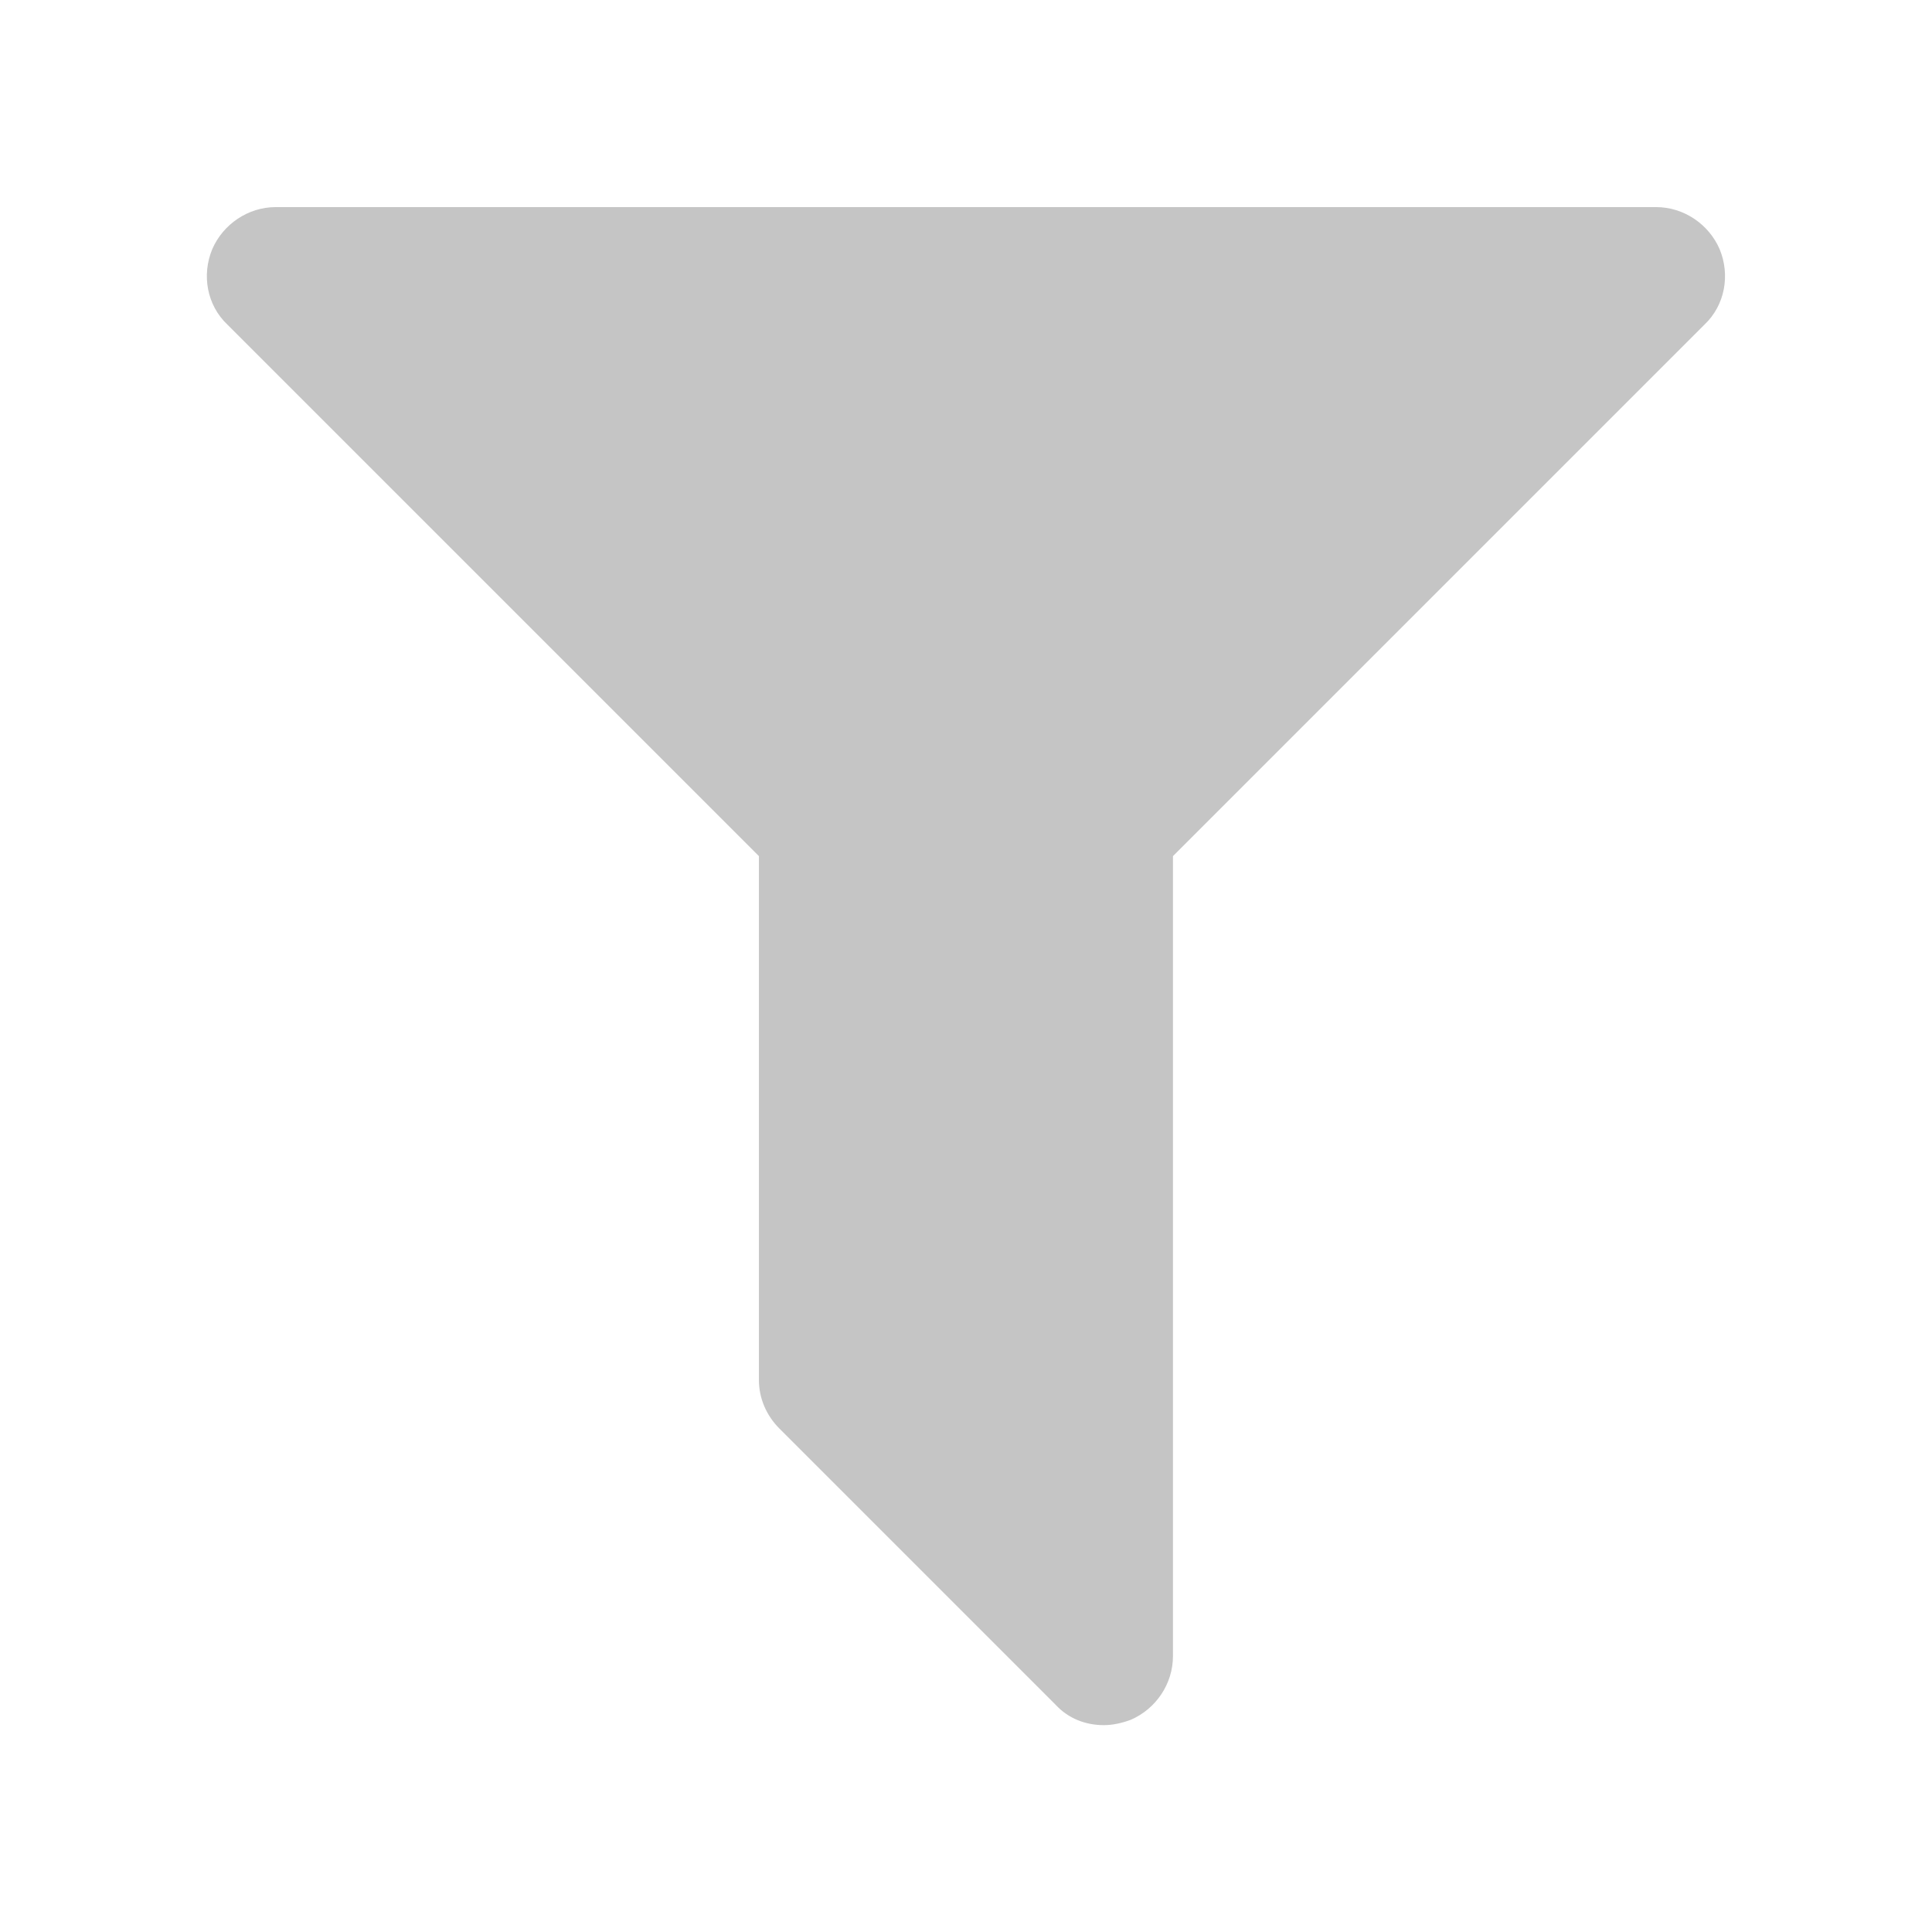
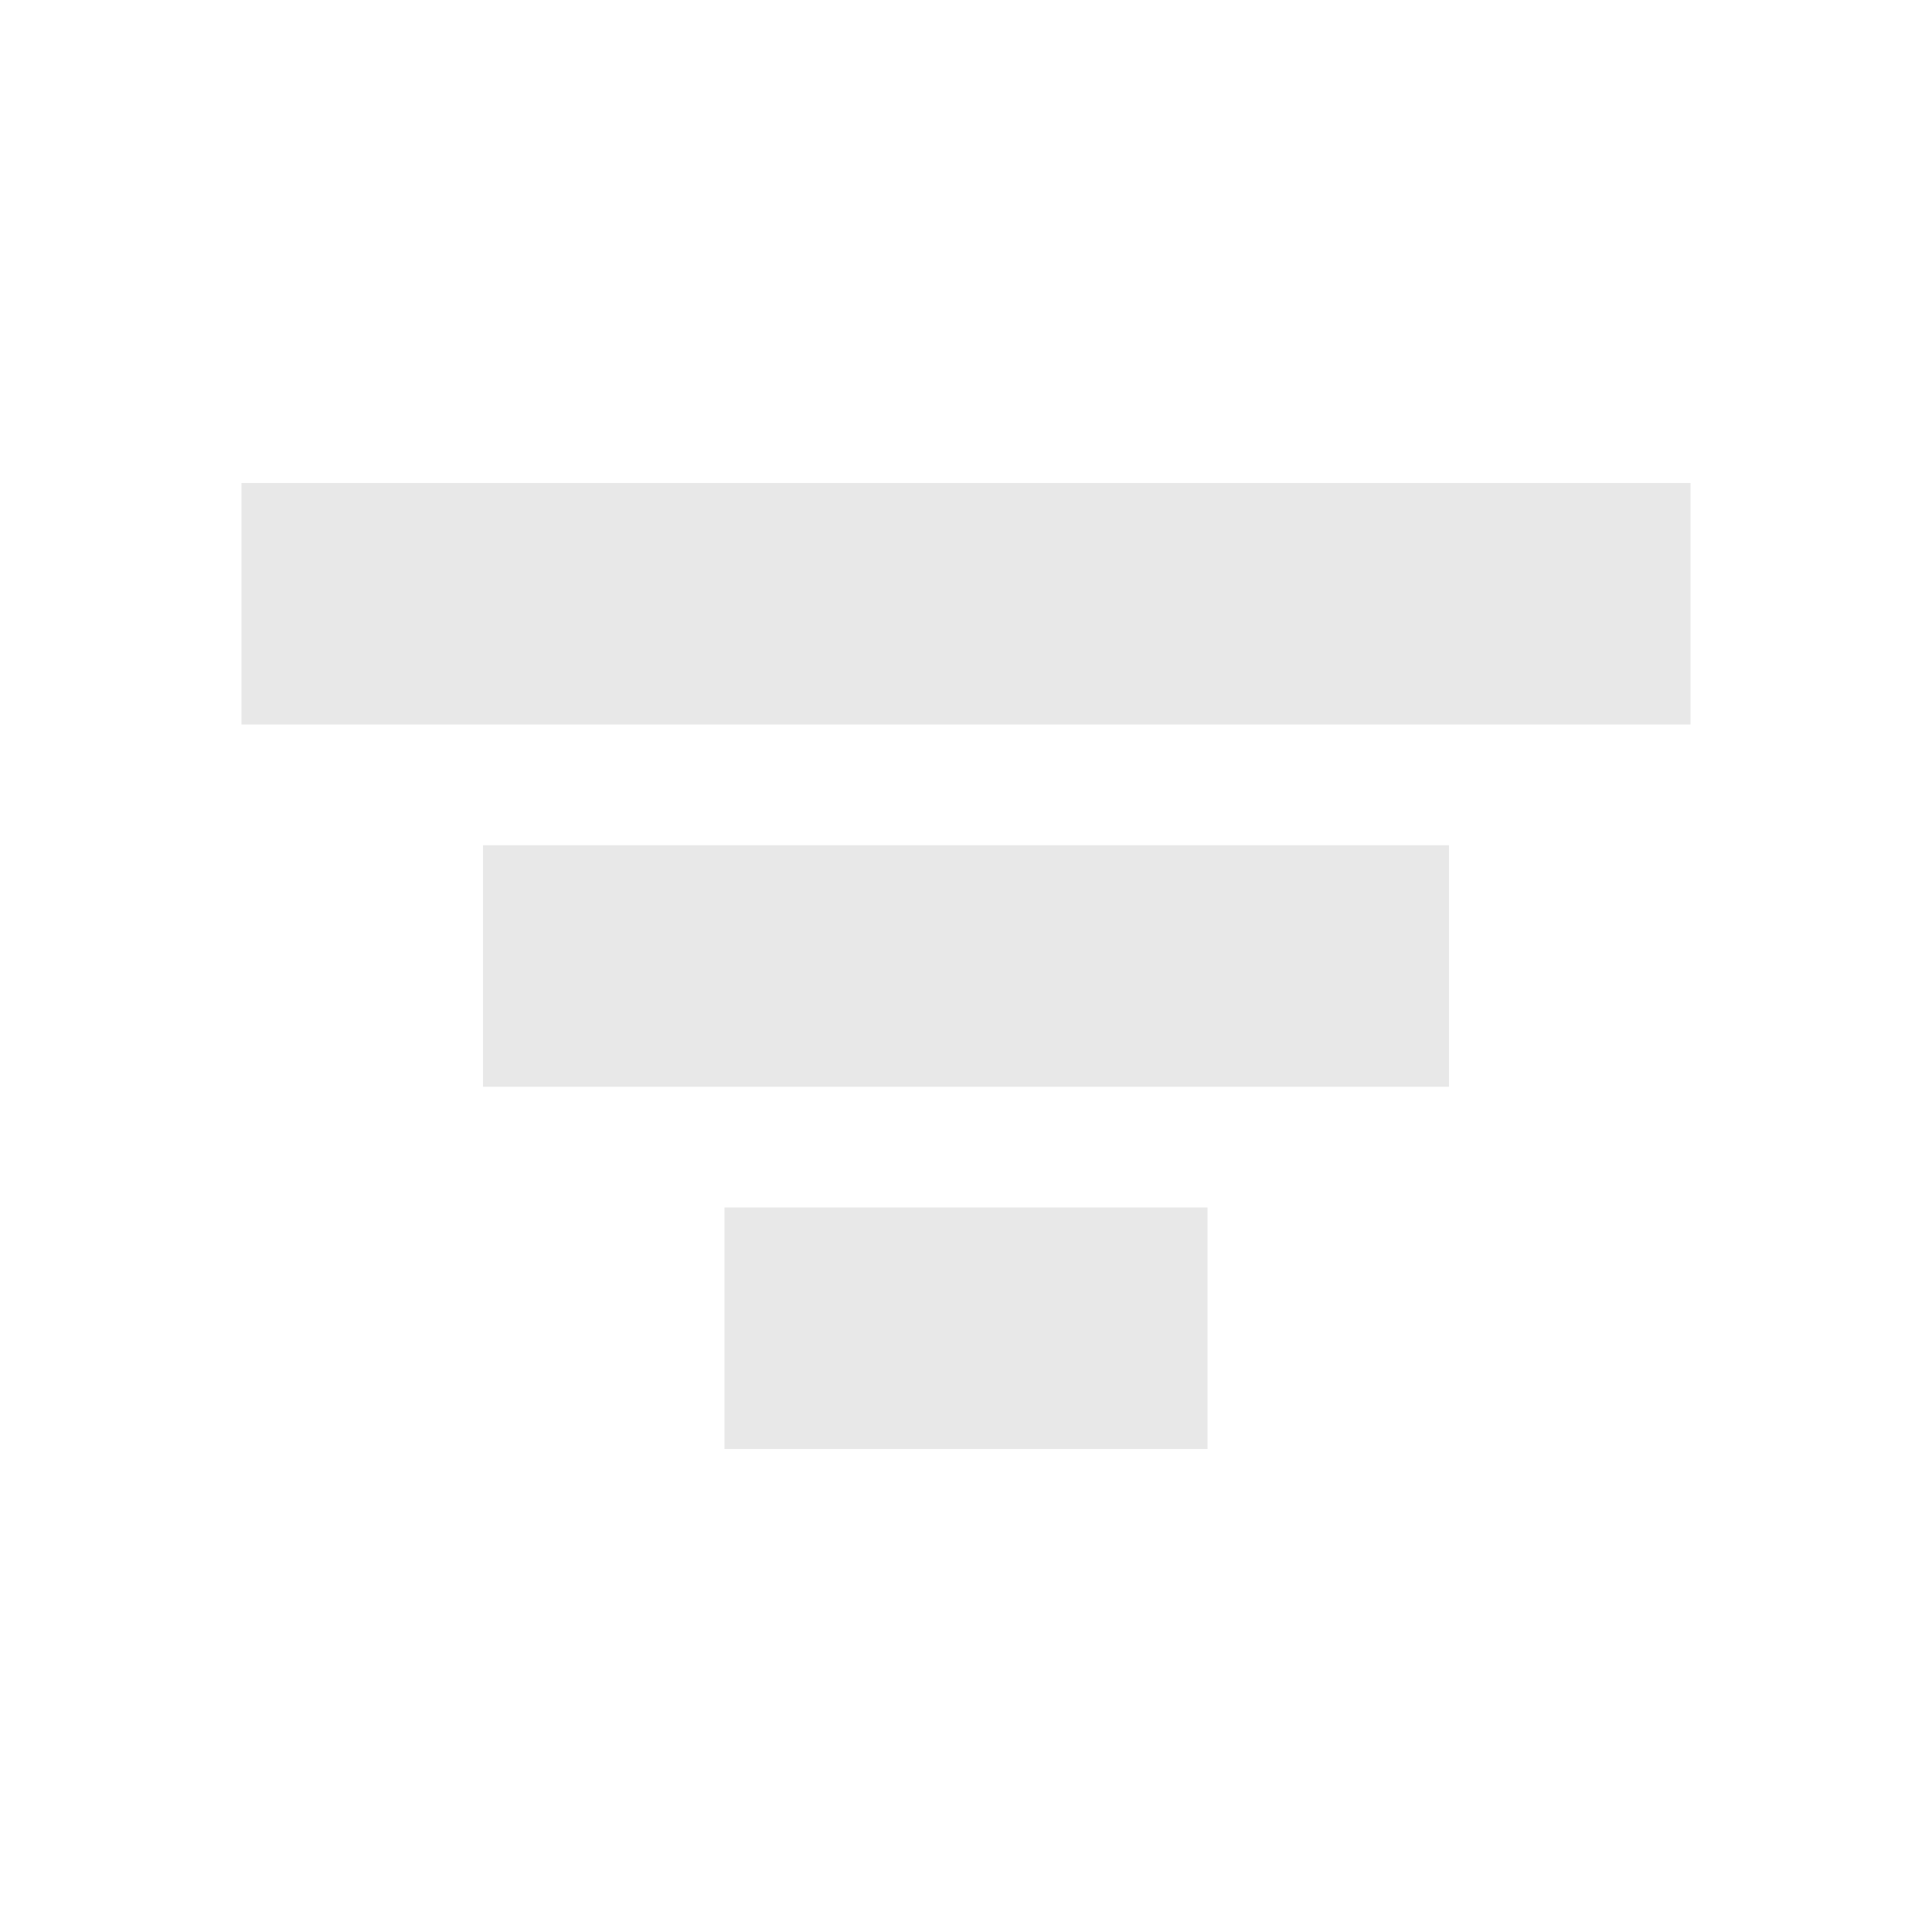
- <svg xmlns="http://www.w3.org/2000/svg" version="1.1" width="16" height="16" viewBox="0 0 16 16">
-   <path fill="#c5c5c5" d="M14.241 2.063c0.089 0.214 0.045 0.464-0.125 0.625l-4.402 4.402v6.625c0 0.232-0.143 0.438-0.348 0.527-0.071 0.027-0.152 0.045-0.223 0.045-0.152 0-0.295-0.054-0.402-0.17l-2.286-2.286c-0.107-0.107-0.17-0.25-0.17-0.402v-4.339l-4.402-4.402c-0.17-0.161-0.214-0.411-0.125-0.625 0.089-0.205 0.295-0.348 0.527-0.348h11.429c0.232 0 0.438 0.143 0.527 0.348z" />
+ <svg xmlns="http://www.w3.org/2000/svg" width="16" height="16" viewBox="0 0 16 16" fill="none">
+   <path d="M10 10H6V12H10V10Z" fill="#E8E8E8" />
+   <path d="M12 7H4V9H12V7Z" fill="#E8E8E8" />
+   <path d="M14 4H2V6H14V4Z" fill="#E8E8E8" />
</svg>
